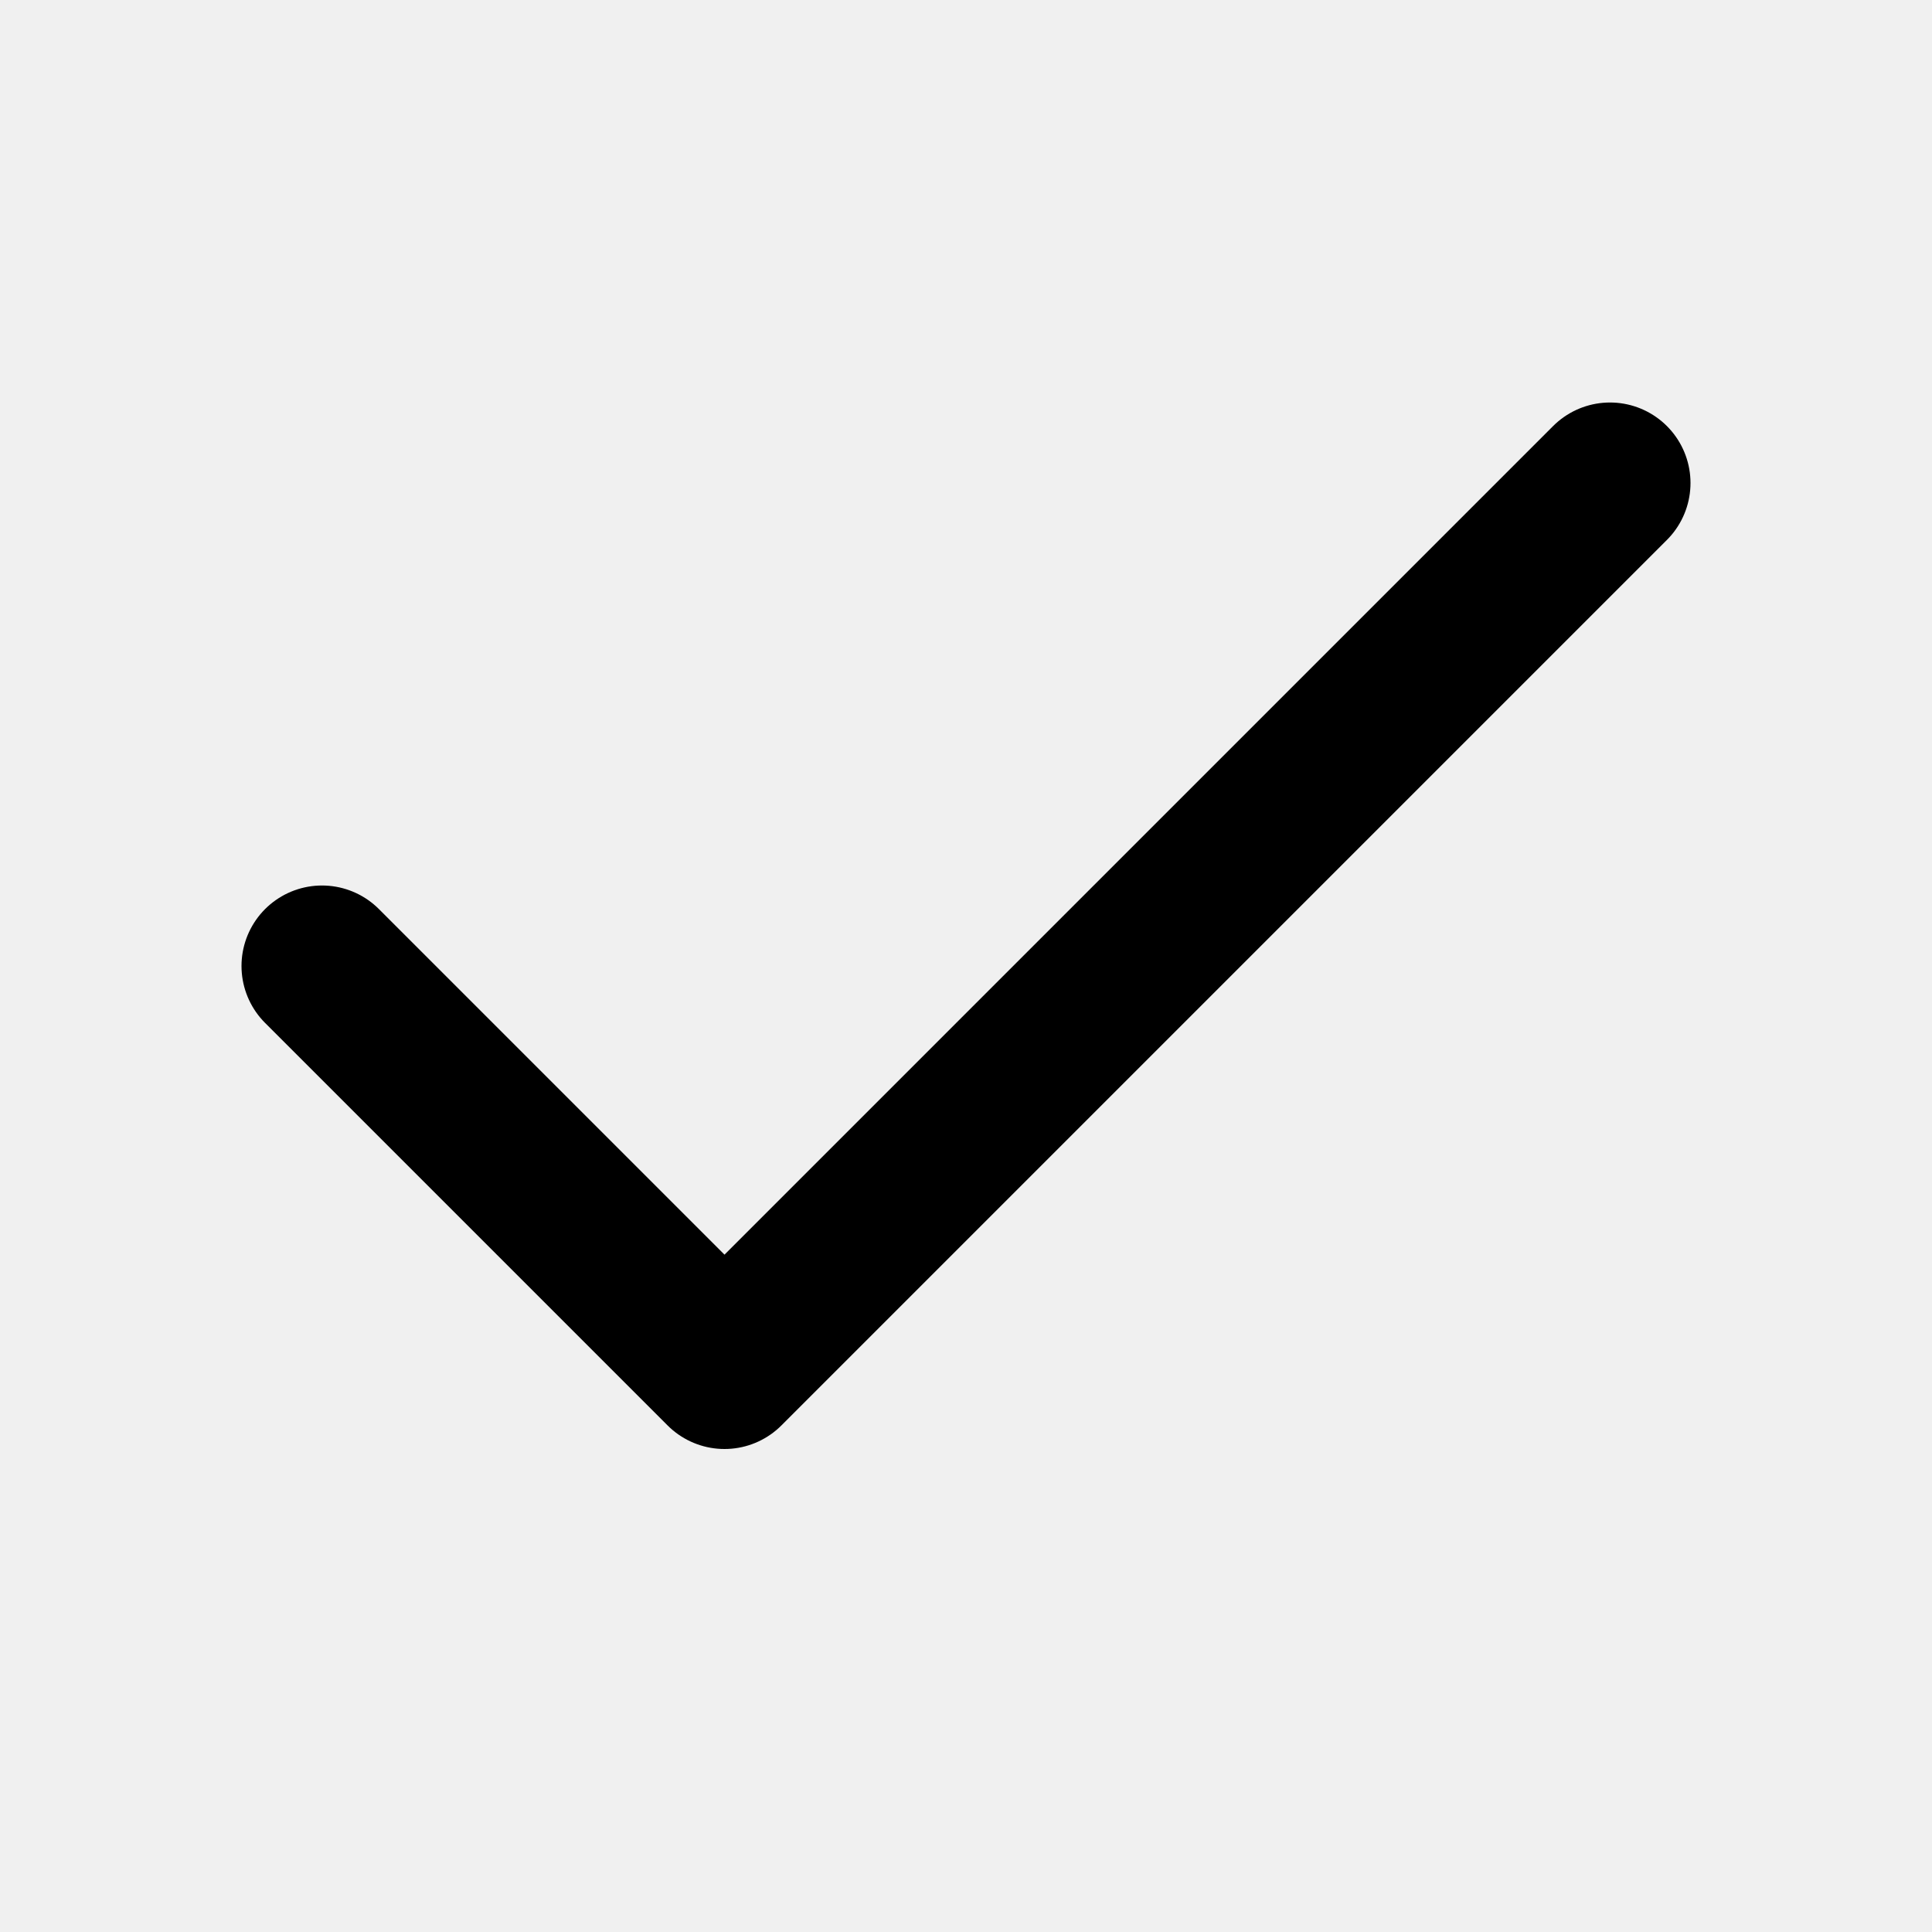
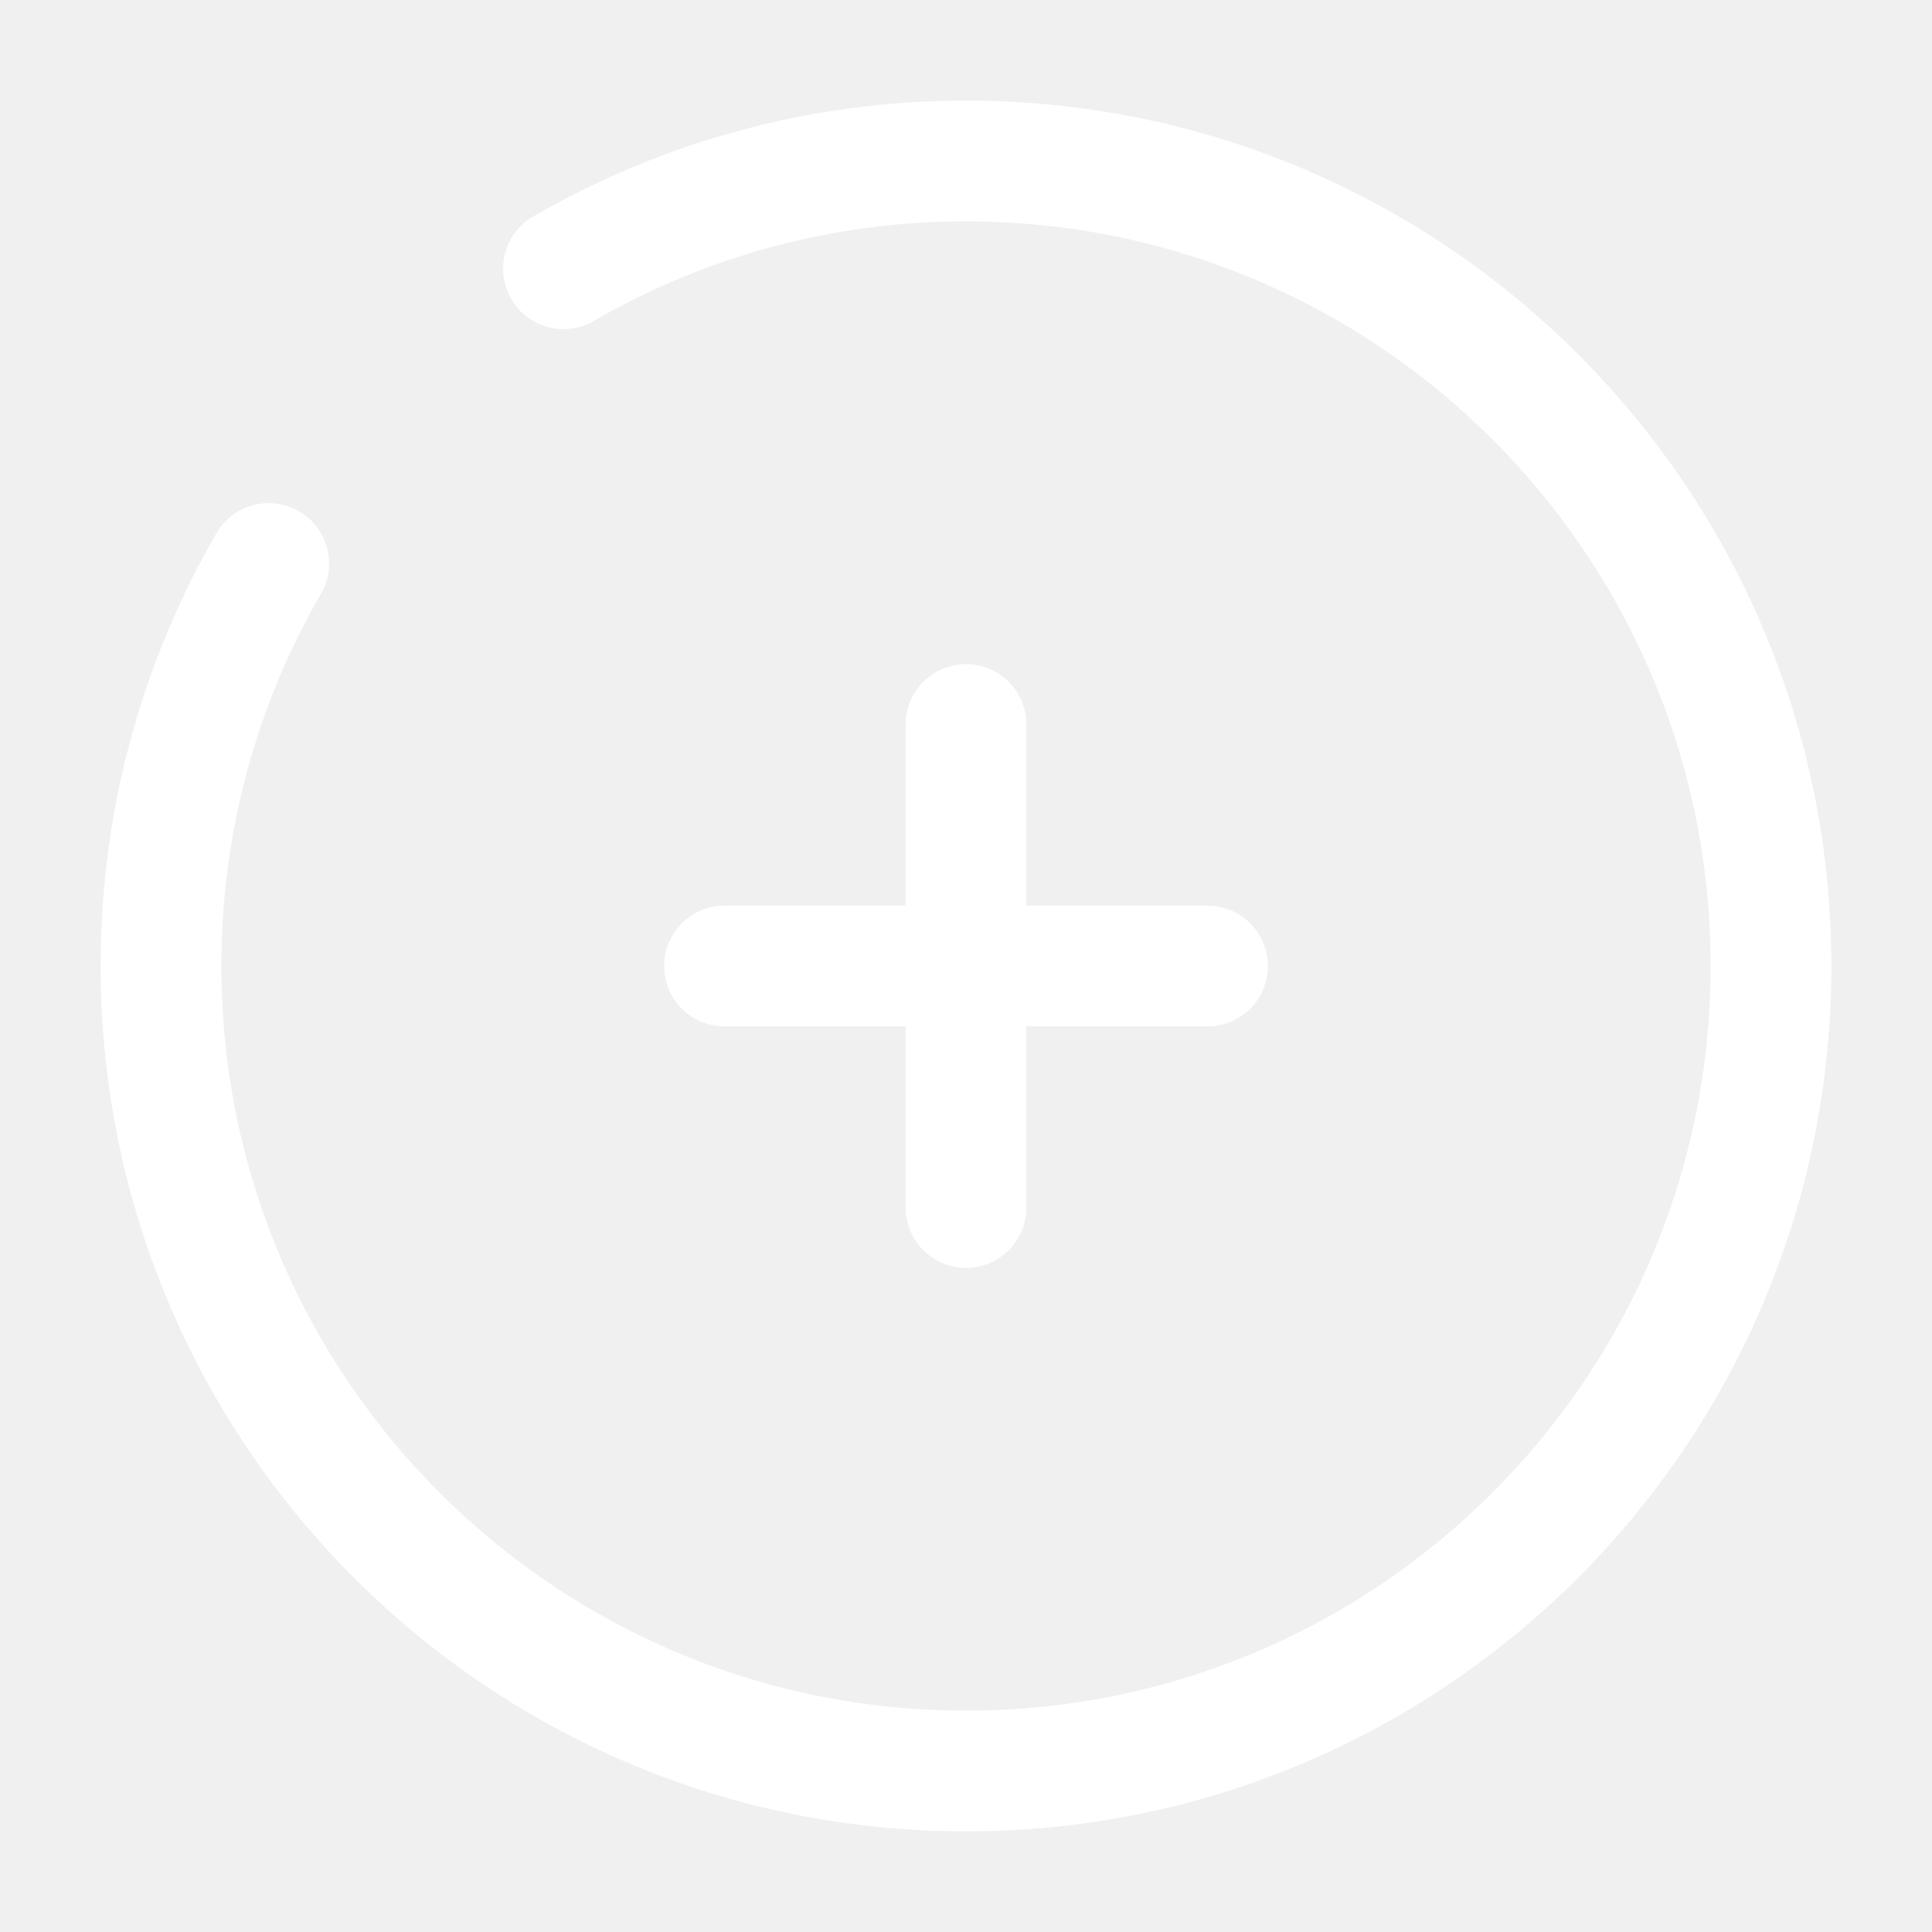
- <svg xmlns="http://www.w3.org/2000/svg" width="24" height="24" viewBox="0 0 24 24" fill="none" stroke="currentColor" stroke-width="2" stroke-linecap="round" stroke-linejoin="round">
-   <polyline points="20 6 9 17 4 12" />
+ <svg xmlns="http://www.w3.org/2000/svg" width="1em" height="1em" viewBox="0 0 24 24">
+   <path fill="none" stroke="white" stroke-linecap="round" stroke-width="1.5" d="M15 12h-3m0 0H9m3 0V9m0 3v3M7 3.338A9.95 9.95 0 0 1 12 2c5.523 0 10 4.477 10 10s-4.477 10-10 10S2 17.523 2 12c0-1.821.487-3.53 1.338-5" />
</svg>
